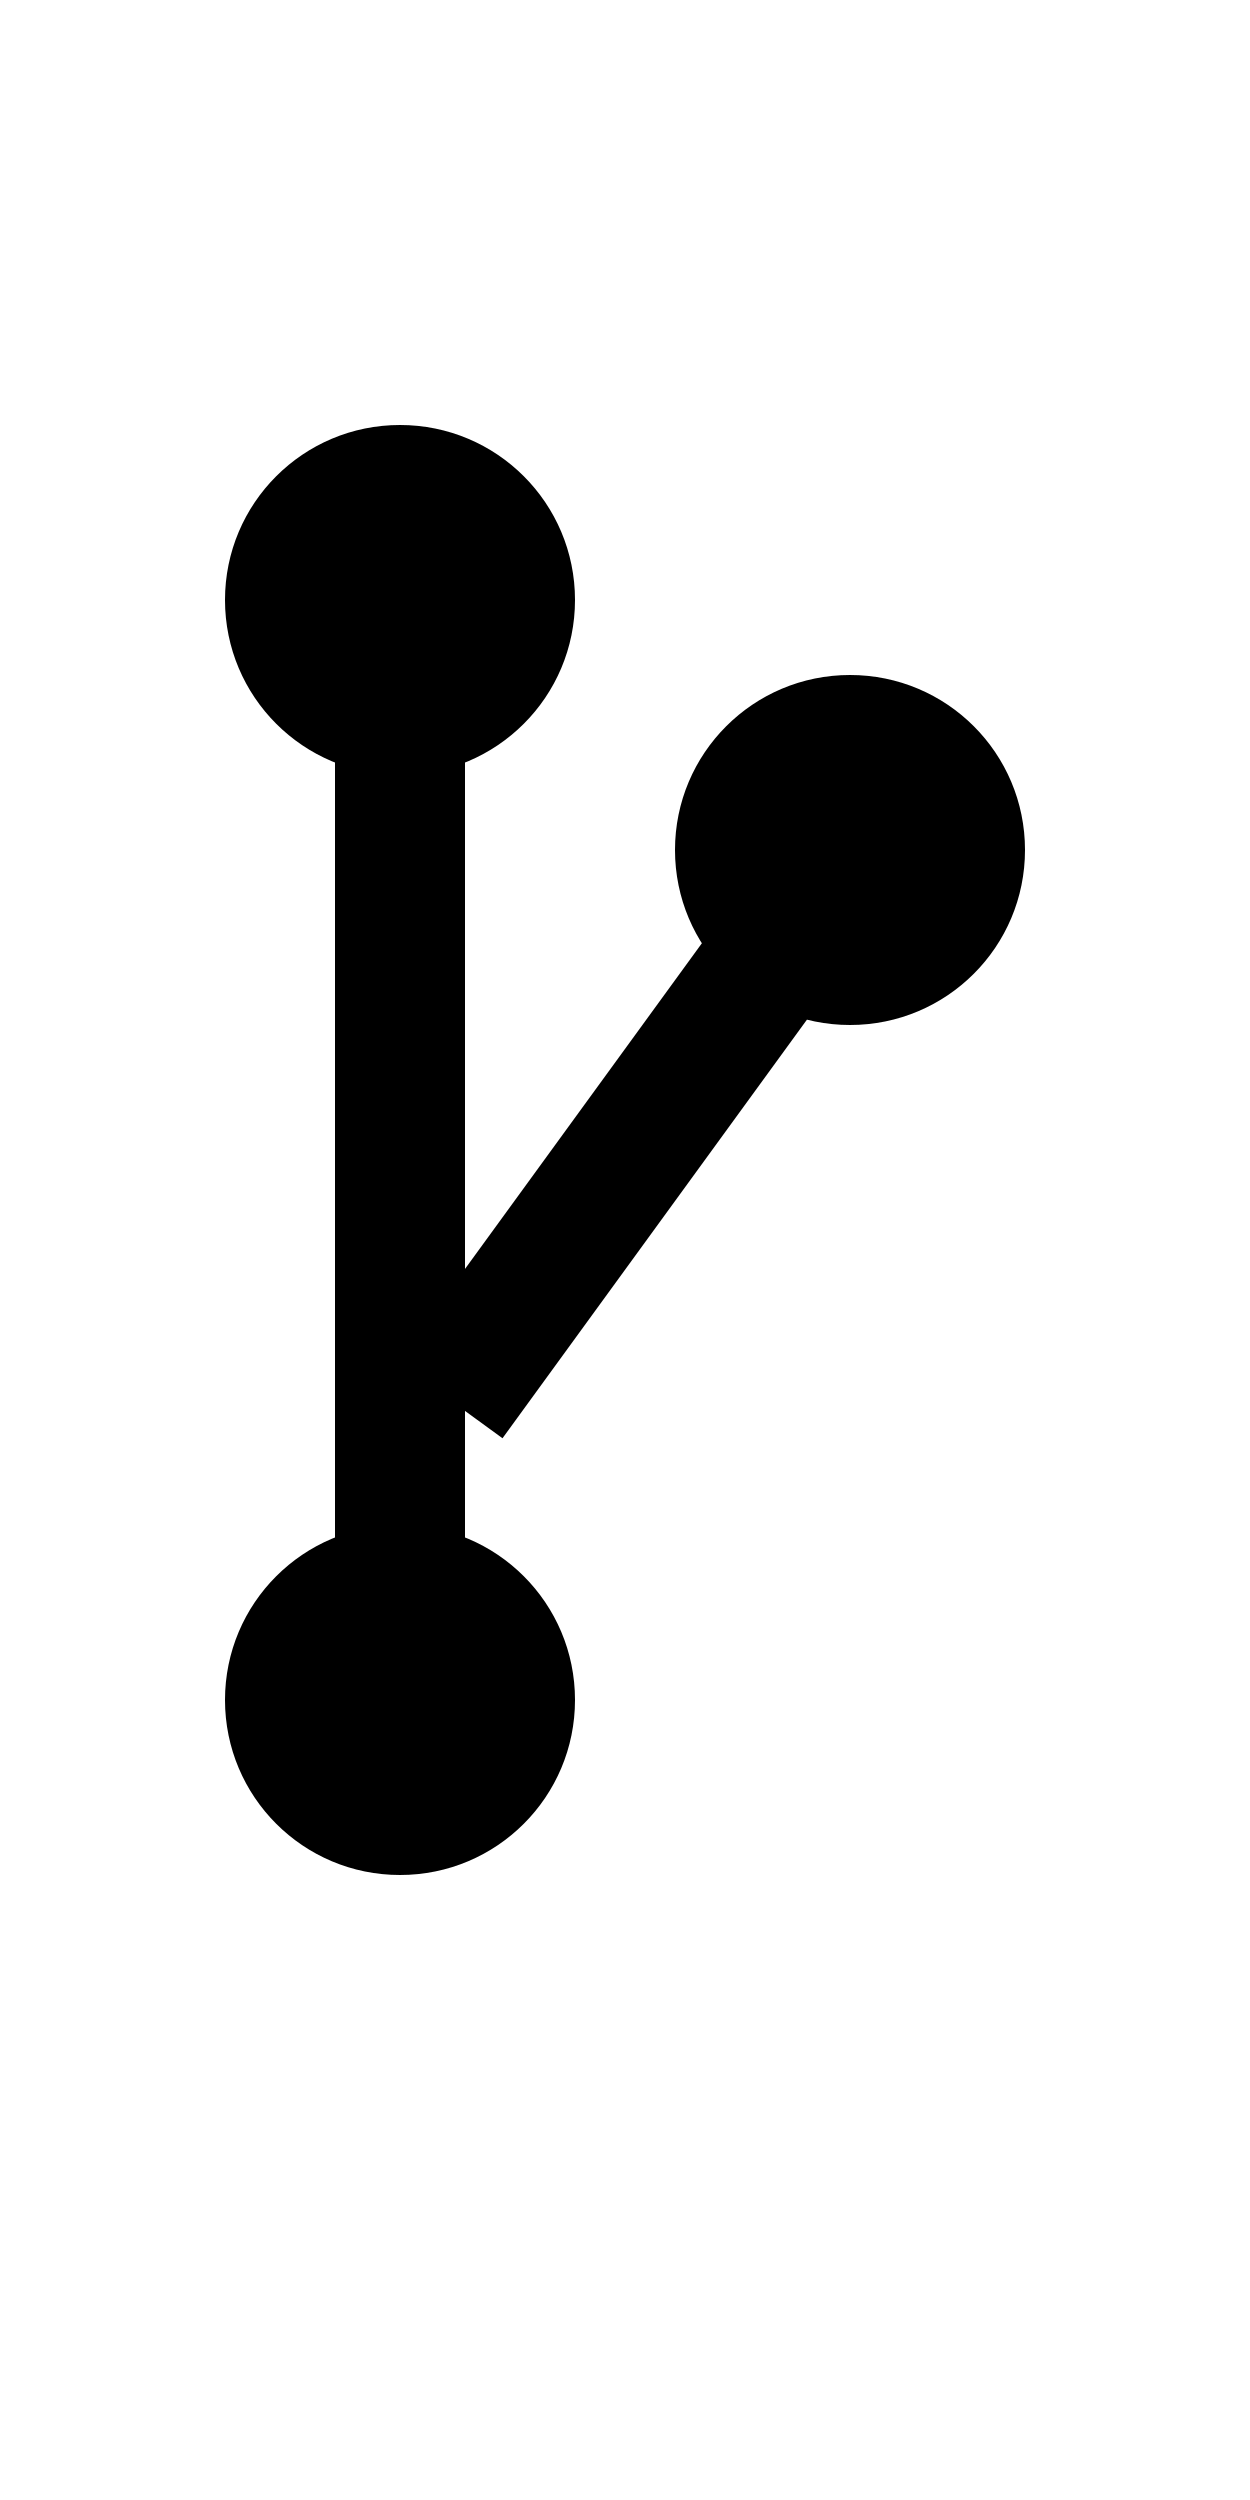
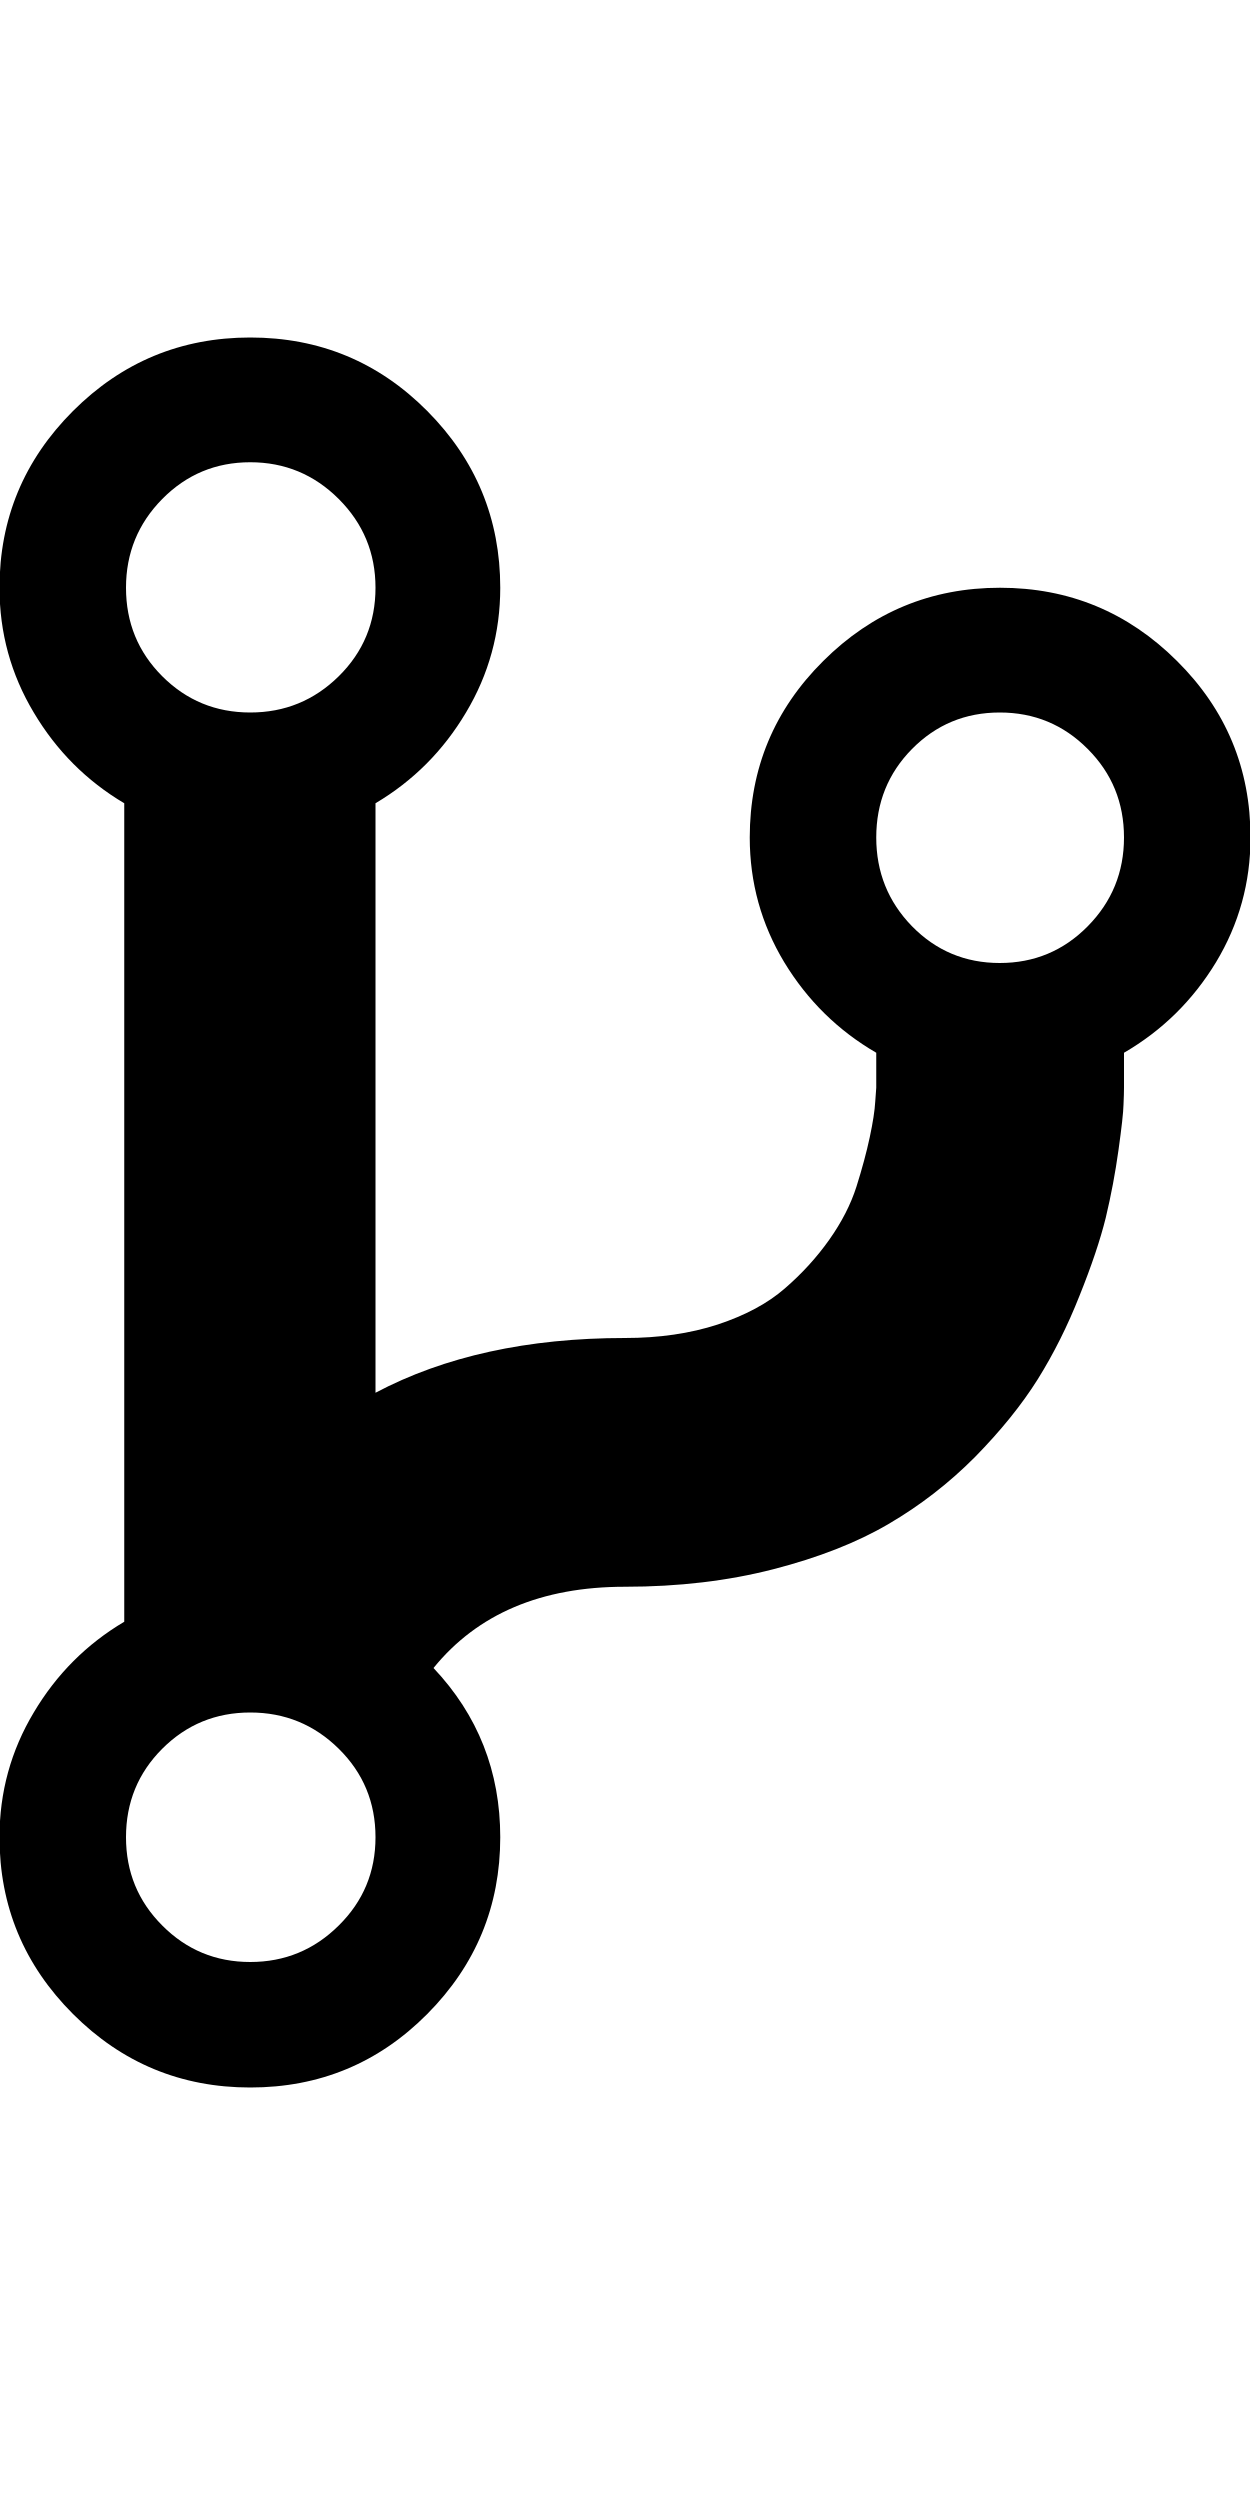
<svg xmlns="http://www.w3.org/2000/svg" viewBox="0 0 500 1000" width="500" height="1000">
-   <path fill="currentColor" d="M230.0,240.0C230.0,278.7 198.7,310.0 160.0,310.0C121.3,310.0 90.0,278.7 90.0,240.0C90.0,201.3 121.3,170.0 160.0,170.0C198.7,170.0 230.0,201.3 230.0,240.0ZM230.0,680.0C230.0,718.7 198.7,750.0 160.0,750.0C121.3,750.0 90.0,718.7 90.0,680.0C90.0,641.3 121.3,610.0 160.0,610.0C198.7,610.0 230.0,641.3 230.0,680.0ZM410.0,340.0C410.0,378.7 378.7,410.0 340.0,410.0C301.3,410.0 270.0,378.7 270.0,340.0C270.0,301.3 301.3,270.0 340.0,270.0C378.7,270.0 410.0,301.3 410.0,340.0ZM186.0,240.0 L186.0,680.0 L134.0,680.0 L134.0,240.0ZM361.0,355.3 L201.0,575.3 L159.0,544.7 L319.0,324.7Z" />
+   <path fill="currentColor" d="M500.2 335.0Q500.2 293.6 470.8 264.4Q441.4 235.1 400.0 235.1Q358.7 235.1 329.3 264.4Q299.9 293.6 299.9 335.0Q299.9 362.0 313.7 384.9Q327.6 407.8 350.5 421.1V435.1L350.1 440.6Q349.8 446.0 347.9 454.9Q346.0 463.8 342.6 474.6Q339.2 485.3 331.7 495.9Q324.2 506.5 313.9 515.4Q303.7 524.3 287.1 529.8Q270.5 535.2 250.0 535.2Q191.6 535.2 150.2 557.1V321.3Q172.8 307.9 186.4 285.0Q200.1 262.1 200.1 235.1Q200.1 193.8 170.9 164.4Q141.7 135.0 100.1 135.0Q58.6 135.0 29.2 164.4Q-0.2 193.8 -0.2 235.1Q-0.2 262.1 13.5 285.0Q27.1 307.9 49.7 321.3V648.7Q27.1 662.1 13.5 685.0Q-0.2 707.9 -0.2 734.9Q-0.2 776.2 29.2 805.6Q58.6 835.0 100.1 835.0Q141.7 835.0 170.9 805.6Q200.1 776.2 200.1 734.9Q200.1 695.5 173.4 667.2Q199.8 634.7 250.0 634.7Q282.1 634.7 309.3 627.7Q336.5 620.7 355.4 609.6Q374.4 598.5 390.0 582.8Q405.5 567.0 415.1 551.7Q424.7 536.3 431.8 518.3Q439.0 500.4 442.3 487.1Q445.5 473.7 447.4 460.0Q449.3 446.4 449.4 441.9Q449.6 437.5 449.6 435.1V421.1Q472.5 407.8 486.4 384.9Q500.2 362.0 500.2 335.0ZM100.1 184.9Q120.8 184.9 135.5 199.6Q150.2 214.3 150.2 235.1Q150.2 256.0 135.5 270.5Q120.8 285.0 100.1 285.0Q79.4 285.0 64.9 270.5Q50.4 256.0 50.4 235.1Q50.4 214.3 64.9 199.6Q79.4 184.9 100.1 184.9ZM100.1 784.8Q79.4 784.8 64.9 770.2Q50.4 755.7 50.4 734.9Q50.4 714.0 64.9 699.5Q79.4 685.0 100.1 685.0Q120.8 685.0 135.5 699.5Q150.2 714.0 150.2 734.9Q150.2 755.7 135.5 770.2Q120.8 784.8 100.1 784.8ZM399.9 385.2Q379.2 385.2 364.8 370.5Q350.5 355.8 350.5 335.0Q350.5 314.1 364.8 299.6Q379.2 285.0 399.9 285.0Q420.6 285.0 435.1 299.6Q449.6 314.1 449.6 335.0Q449.6 355.8 435.1 370.5Q420.6 385.2 399.9 385.2Z" />
</svg>
